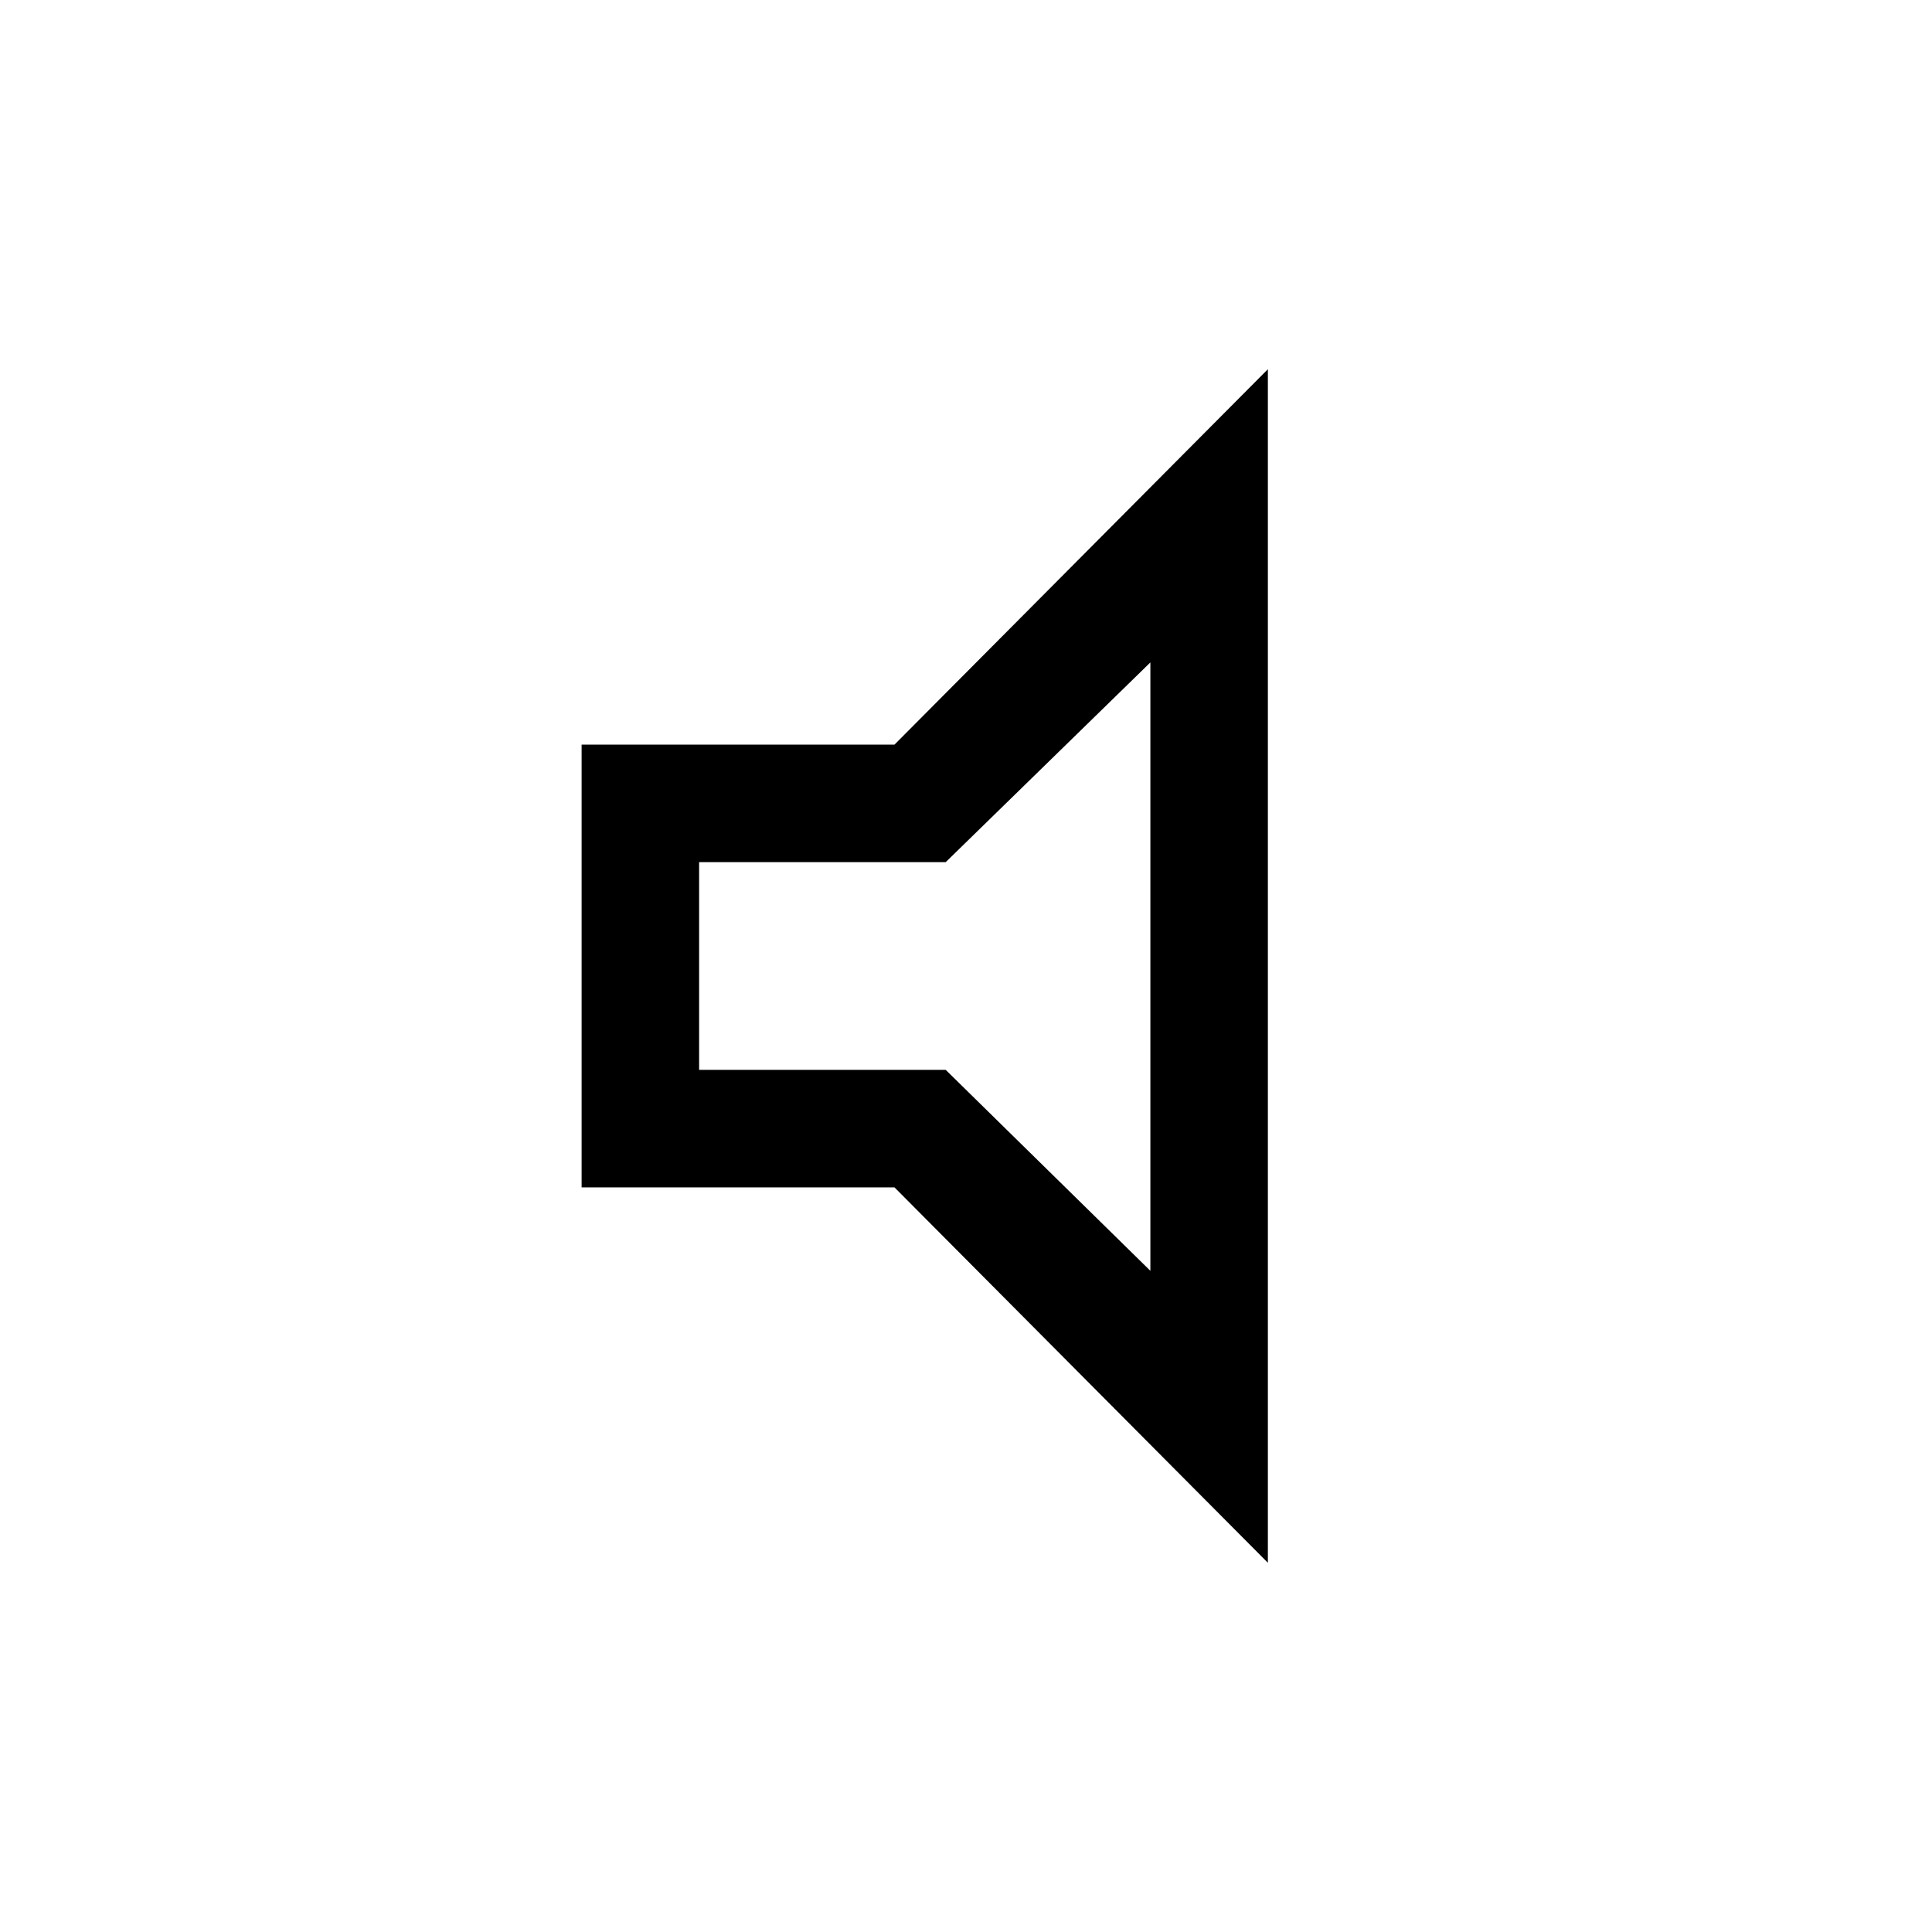
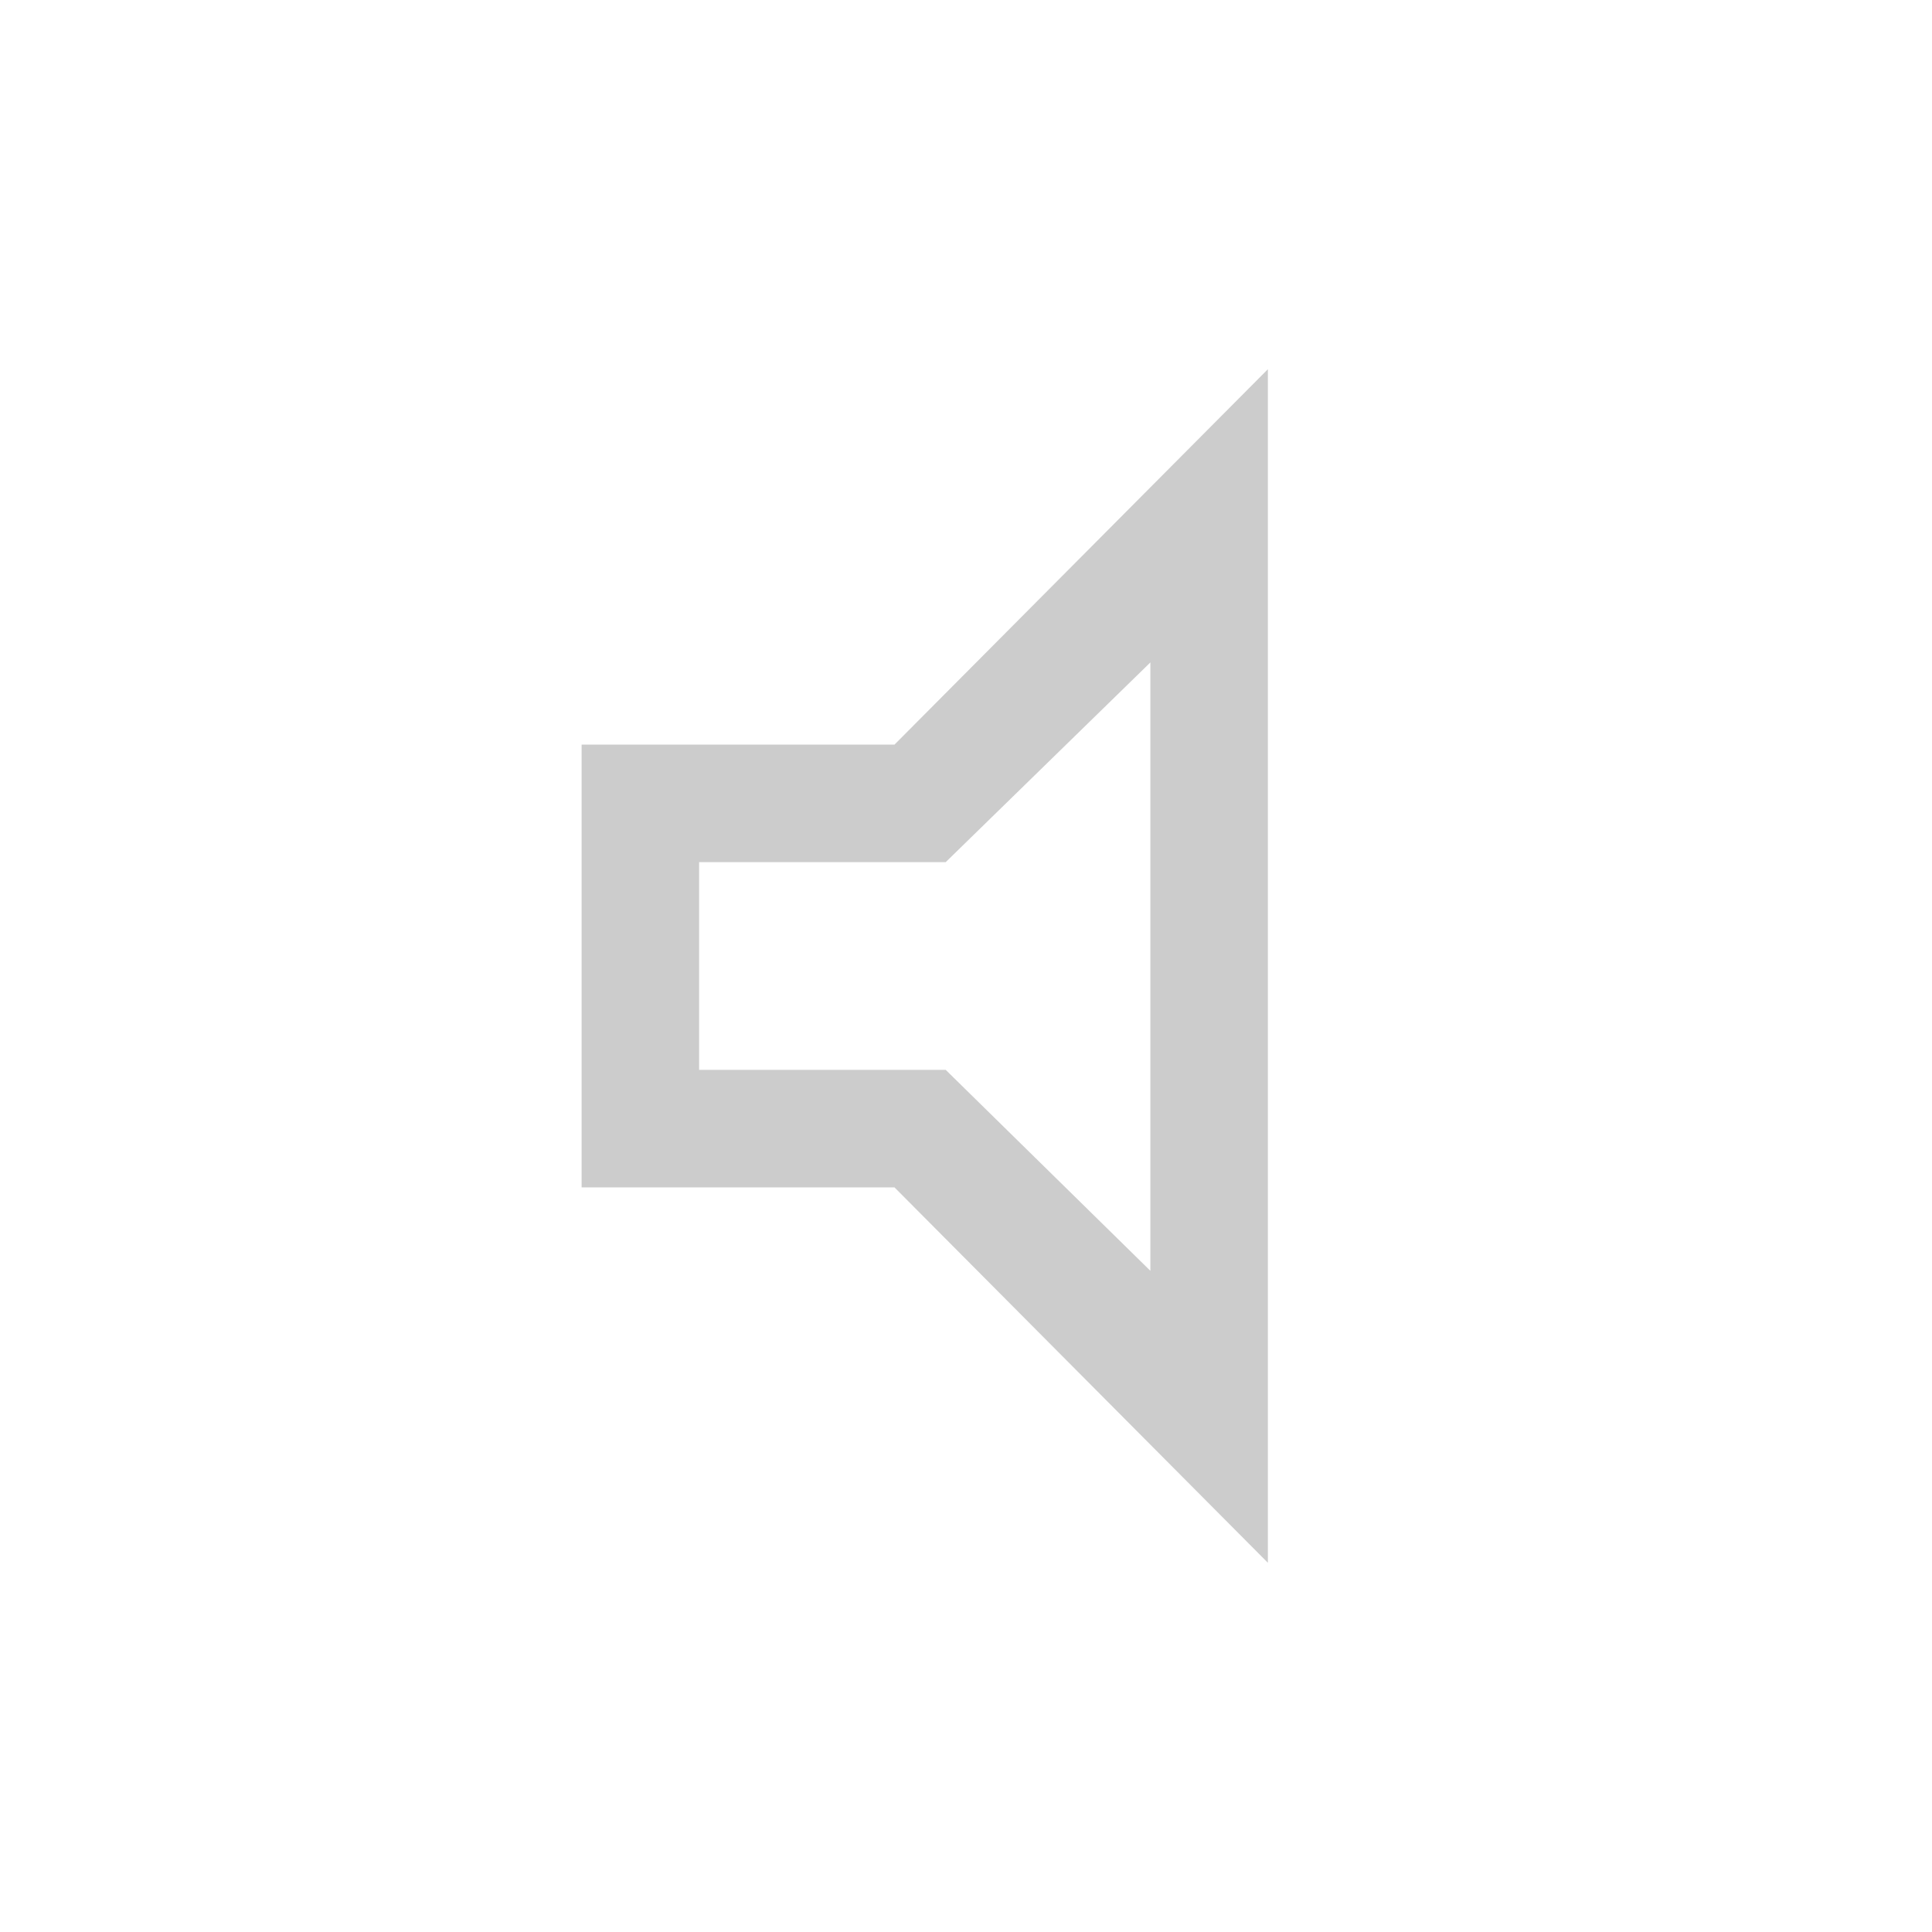
- <svg xmlns="http://www.w3.org/2000/svg" height="48" viewBox="0 -960 960 960" width="48">
-   <path d="M289.001-370.001v-219.998h155.461l185.537-186.536v593.07L444.462-370.001H289.001Zm58.384-58.384h122.538l101.692 99.846v-302.306l-101.692 99.23H347.385v103.23Zm112-51.615Z" />
+ <svg xmlns="http://www.w3.org/2000/svg" height="48" viewBox="0 -960 960 960" width="48" fill="#cccccc">
+   <path d="M289.001-370.001v-219.998h155.461l185.537-186.536v593.07L444.462-370.001H289.001Zm58.384-58.384h122.538l101.692 99.846v-302.306l-101.692 99.23H347.385v103.23Zm112-51.615Z" fill="#cccccc" />
</svg>
